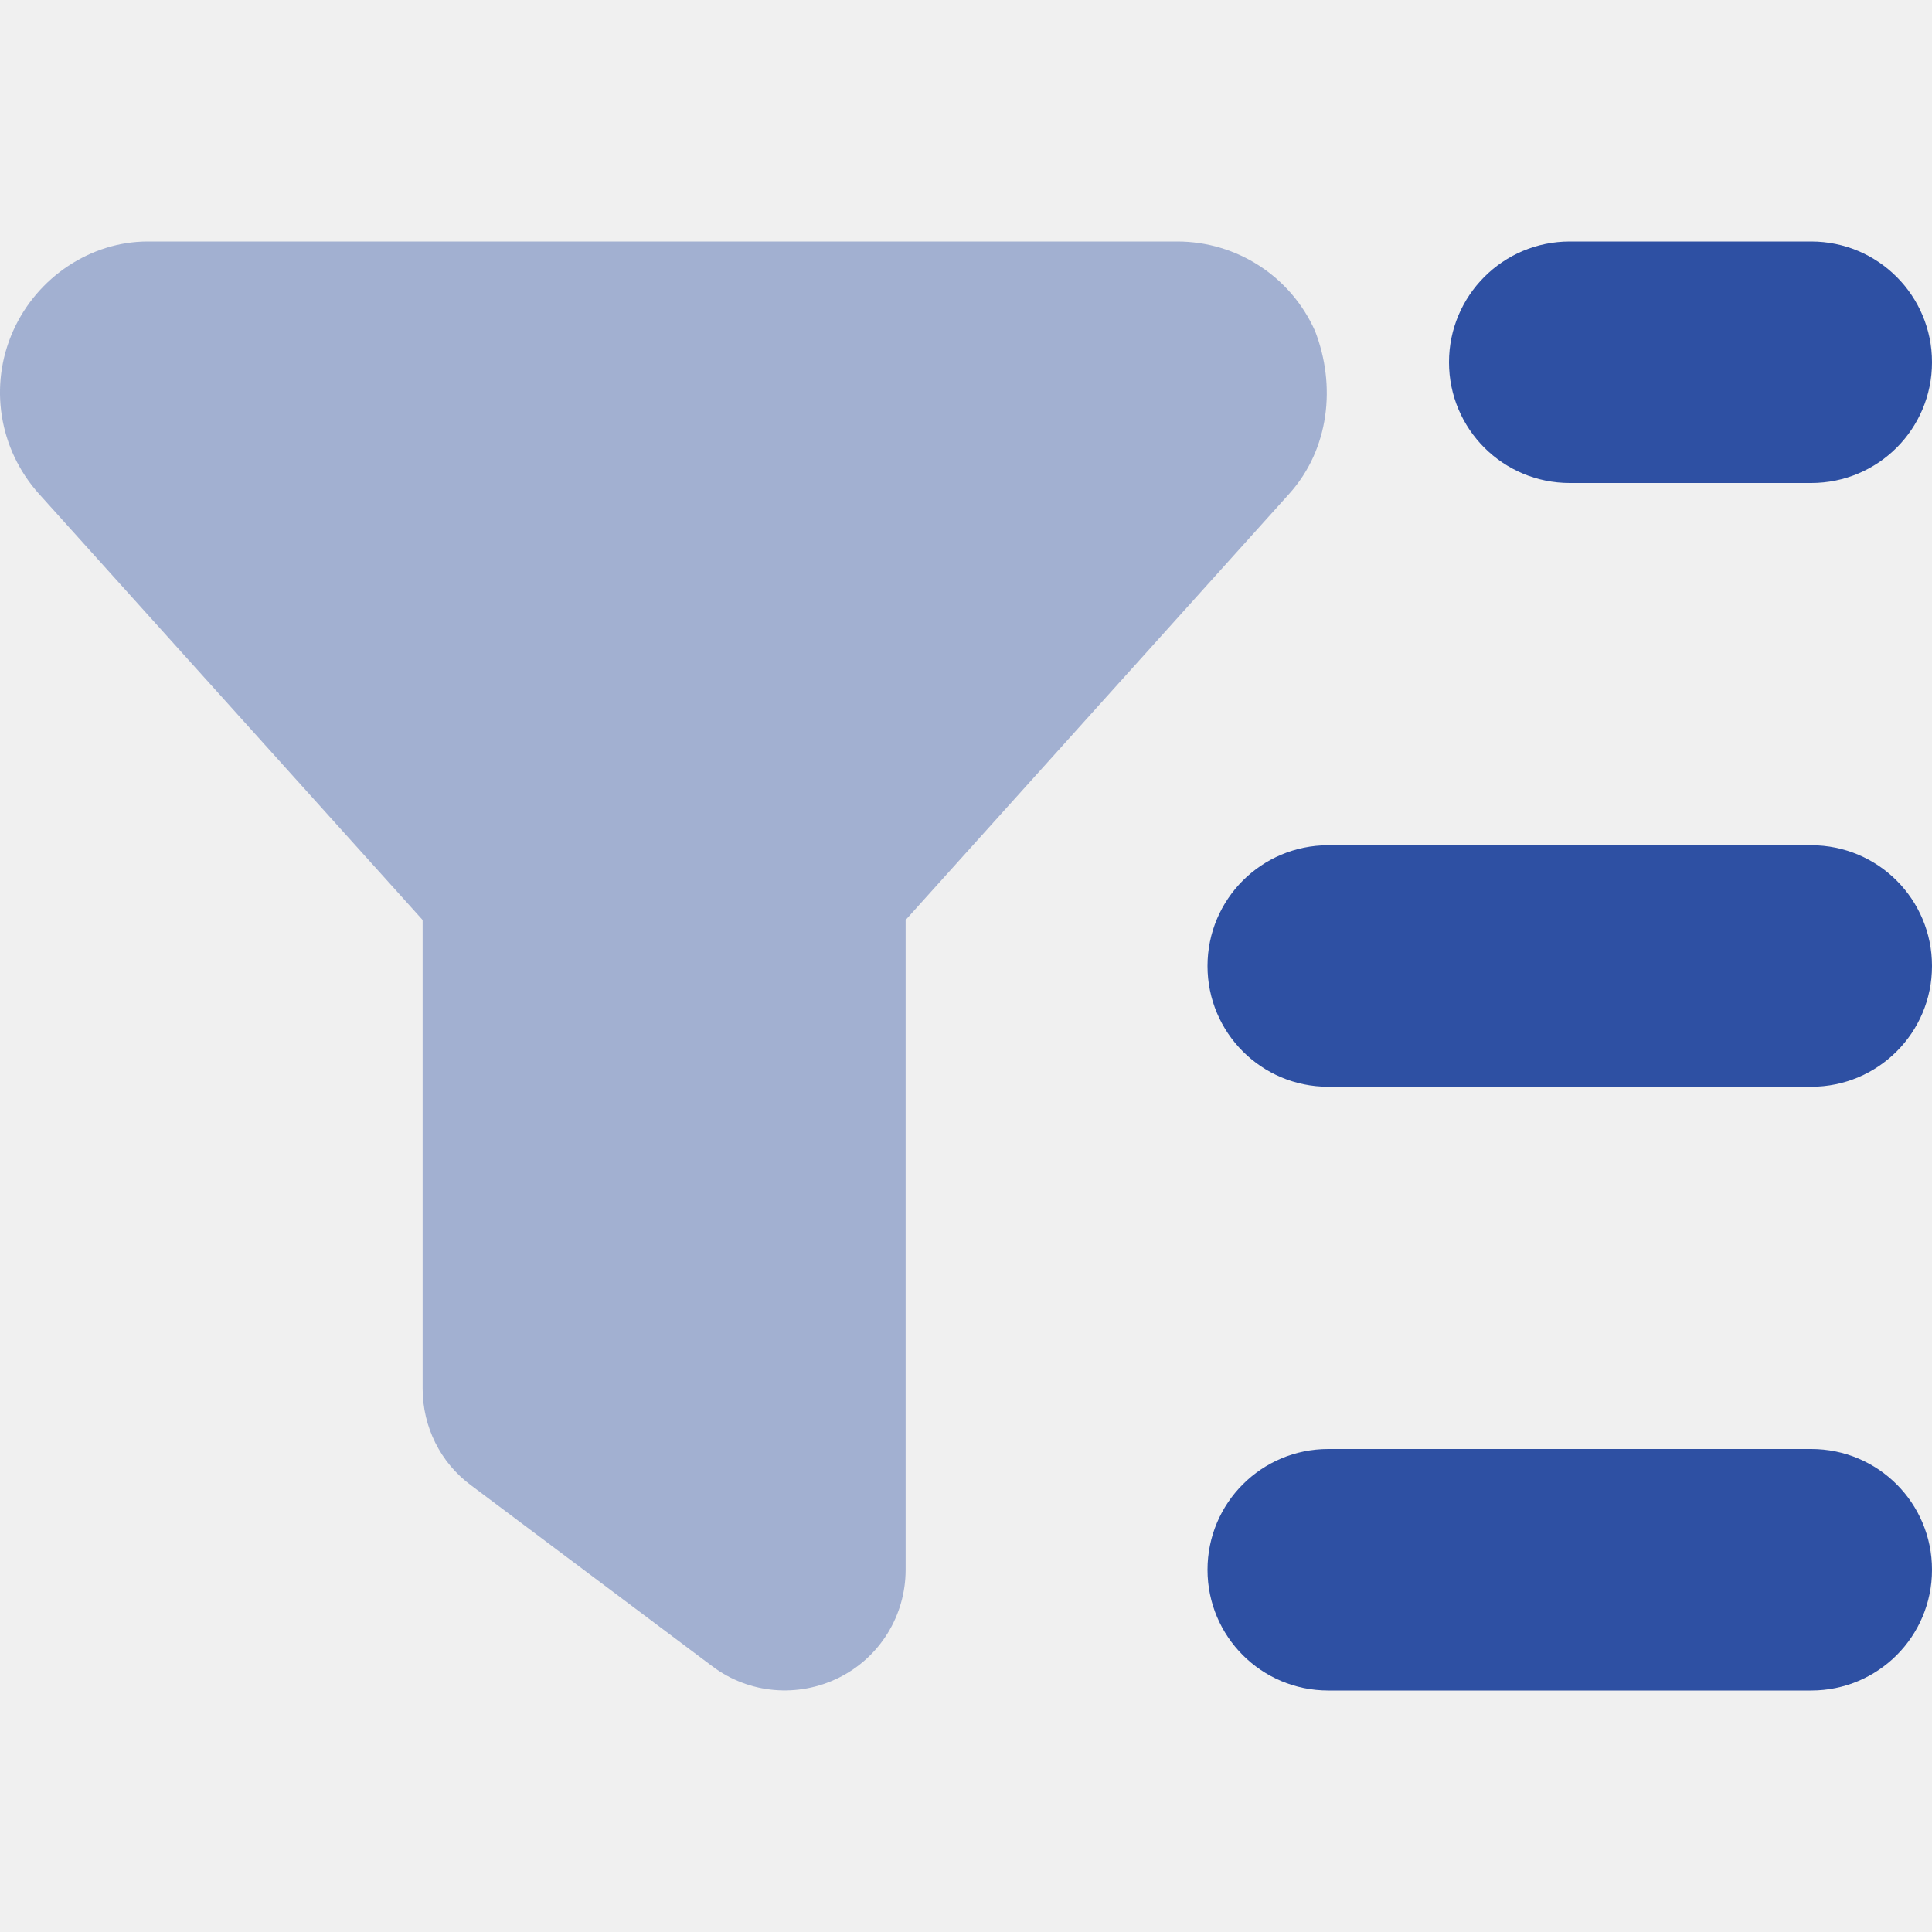
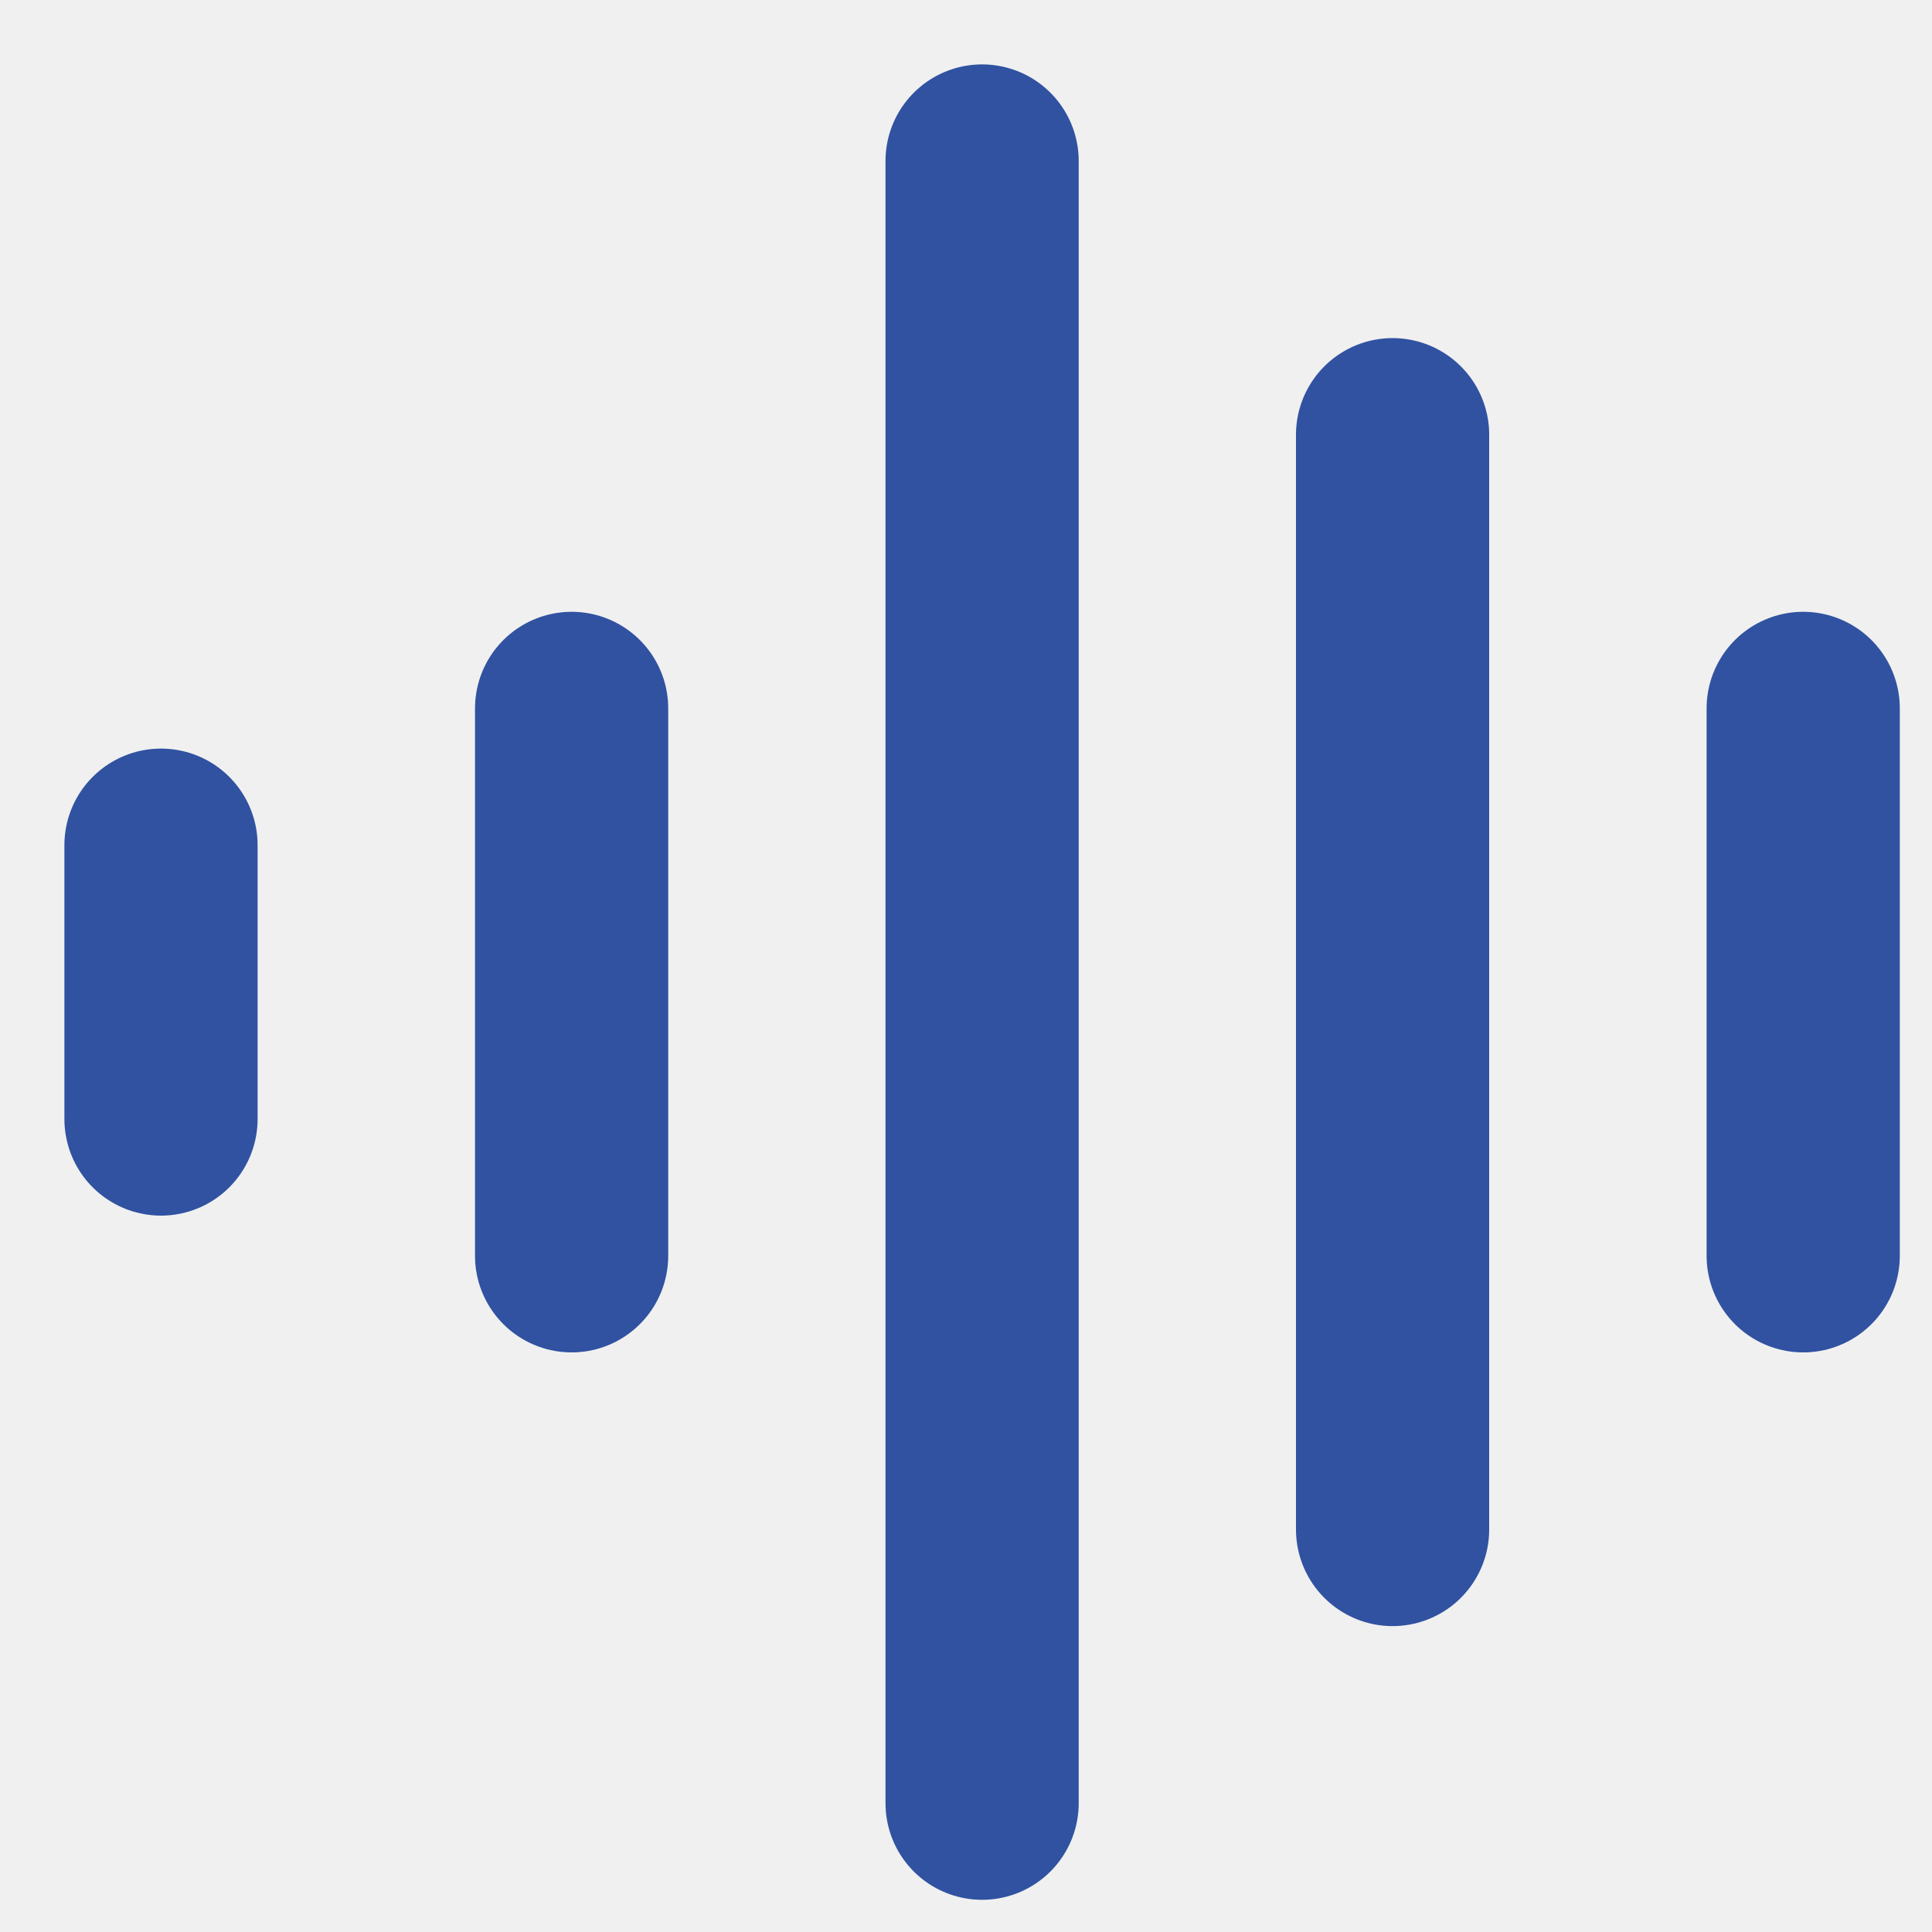
- <svg xmlns="http://www.w3.org/2000/svg" width="16" height="16" viewBox="0 0 16 16" fill="none">
-   <g clip-path="url(#clip0_1267_3990)">
-     <path d="M15 2C15.553 2 16 2.448 16 3C16 3.553 15.553 4 15 4H13C12.447 4 12 3.553 12 3C12 2.448 12.447 2 13 2H15ZM10 8C10 7.447 10.447 7 11 7H15C15.553 7 16 7.447 16 8C16 8.553 15.553 9 15 9H11C10.447 9 10 8.553 10 8ZM10 13C10 12.447 10.447 12 11 12H15C15.553 12 16 12.447 16 13C16 13.553 15.553 14 15 14H11C10.447 14 10 13.553 10 13Z" fill="#2E50A3" />
-     <path opacity="0.4" d="M0.108 2.742C0.309 2.291 0.756 2 1.222 2H9.75C10.244 2 10.691 2.291 10.891 2.742C11.066 3.194 11.009 3.719 10.678 4.088L7.5 7.619V13C7.5 13.378 7.288 13.725 6.947 13.894C6.609 14.062 6.203 14.028 5.9 13.8L3.9 12.3C3.647 12.113 3.5 11.816 3.5 11.5V7.619L0.321 4.088C-0.009 3.719 -0.093 3.194 0.108 2.742Z" fill="#2E50A3" />
-   </g>
-   <defs>
-     <clipPath id="clip0_1267_3990">
-       <rect width="16" height="16" fill="white" />
-     </clipPath>
-   </defs>
+ <svg xmlns="http://www.w3.org/2000/svg" width="15" height="15" viewBox="0 0 15 15" fill="none">
+   <path d="M4.438 5.5V9.75" stroke="#3052A1" stroke-width="1.5" stroke-linecap="round" stroke-linejoin="round" />
+   <path d="M1.25 6.562V8.688" stroke="#3052A1" stroke-width="1.5" stroke-linecap="round" stroke-linejoin="round" />
+   <path d="M14 5.5V9.75" stroke="#3052A1" stroke-width="1.5" stroke-linecap="round" stroke-linejoin="round" />
+   <path d="M10.812 3.375V11.875" stroke="#3052A1" stroke-width="1.5" stroke-linecap="round" stroke-linejoin="round" />
+   <path d="M7.625 1.25V14" stroke="#3052A1" stroke-width="1.5" stroke-linecap="round" stroke-linejoin="round" />
</svg>
